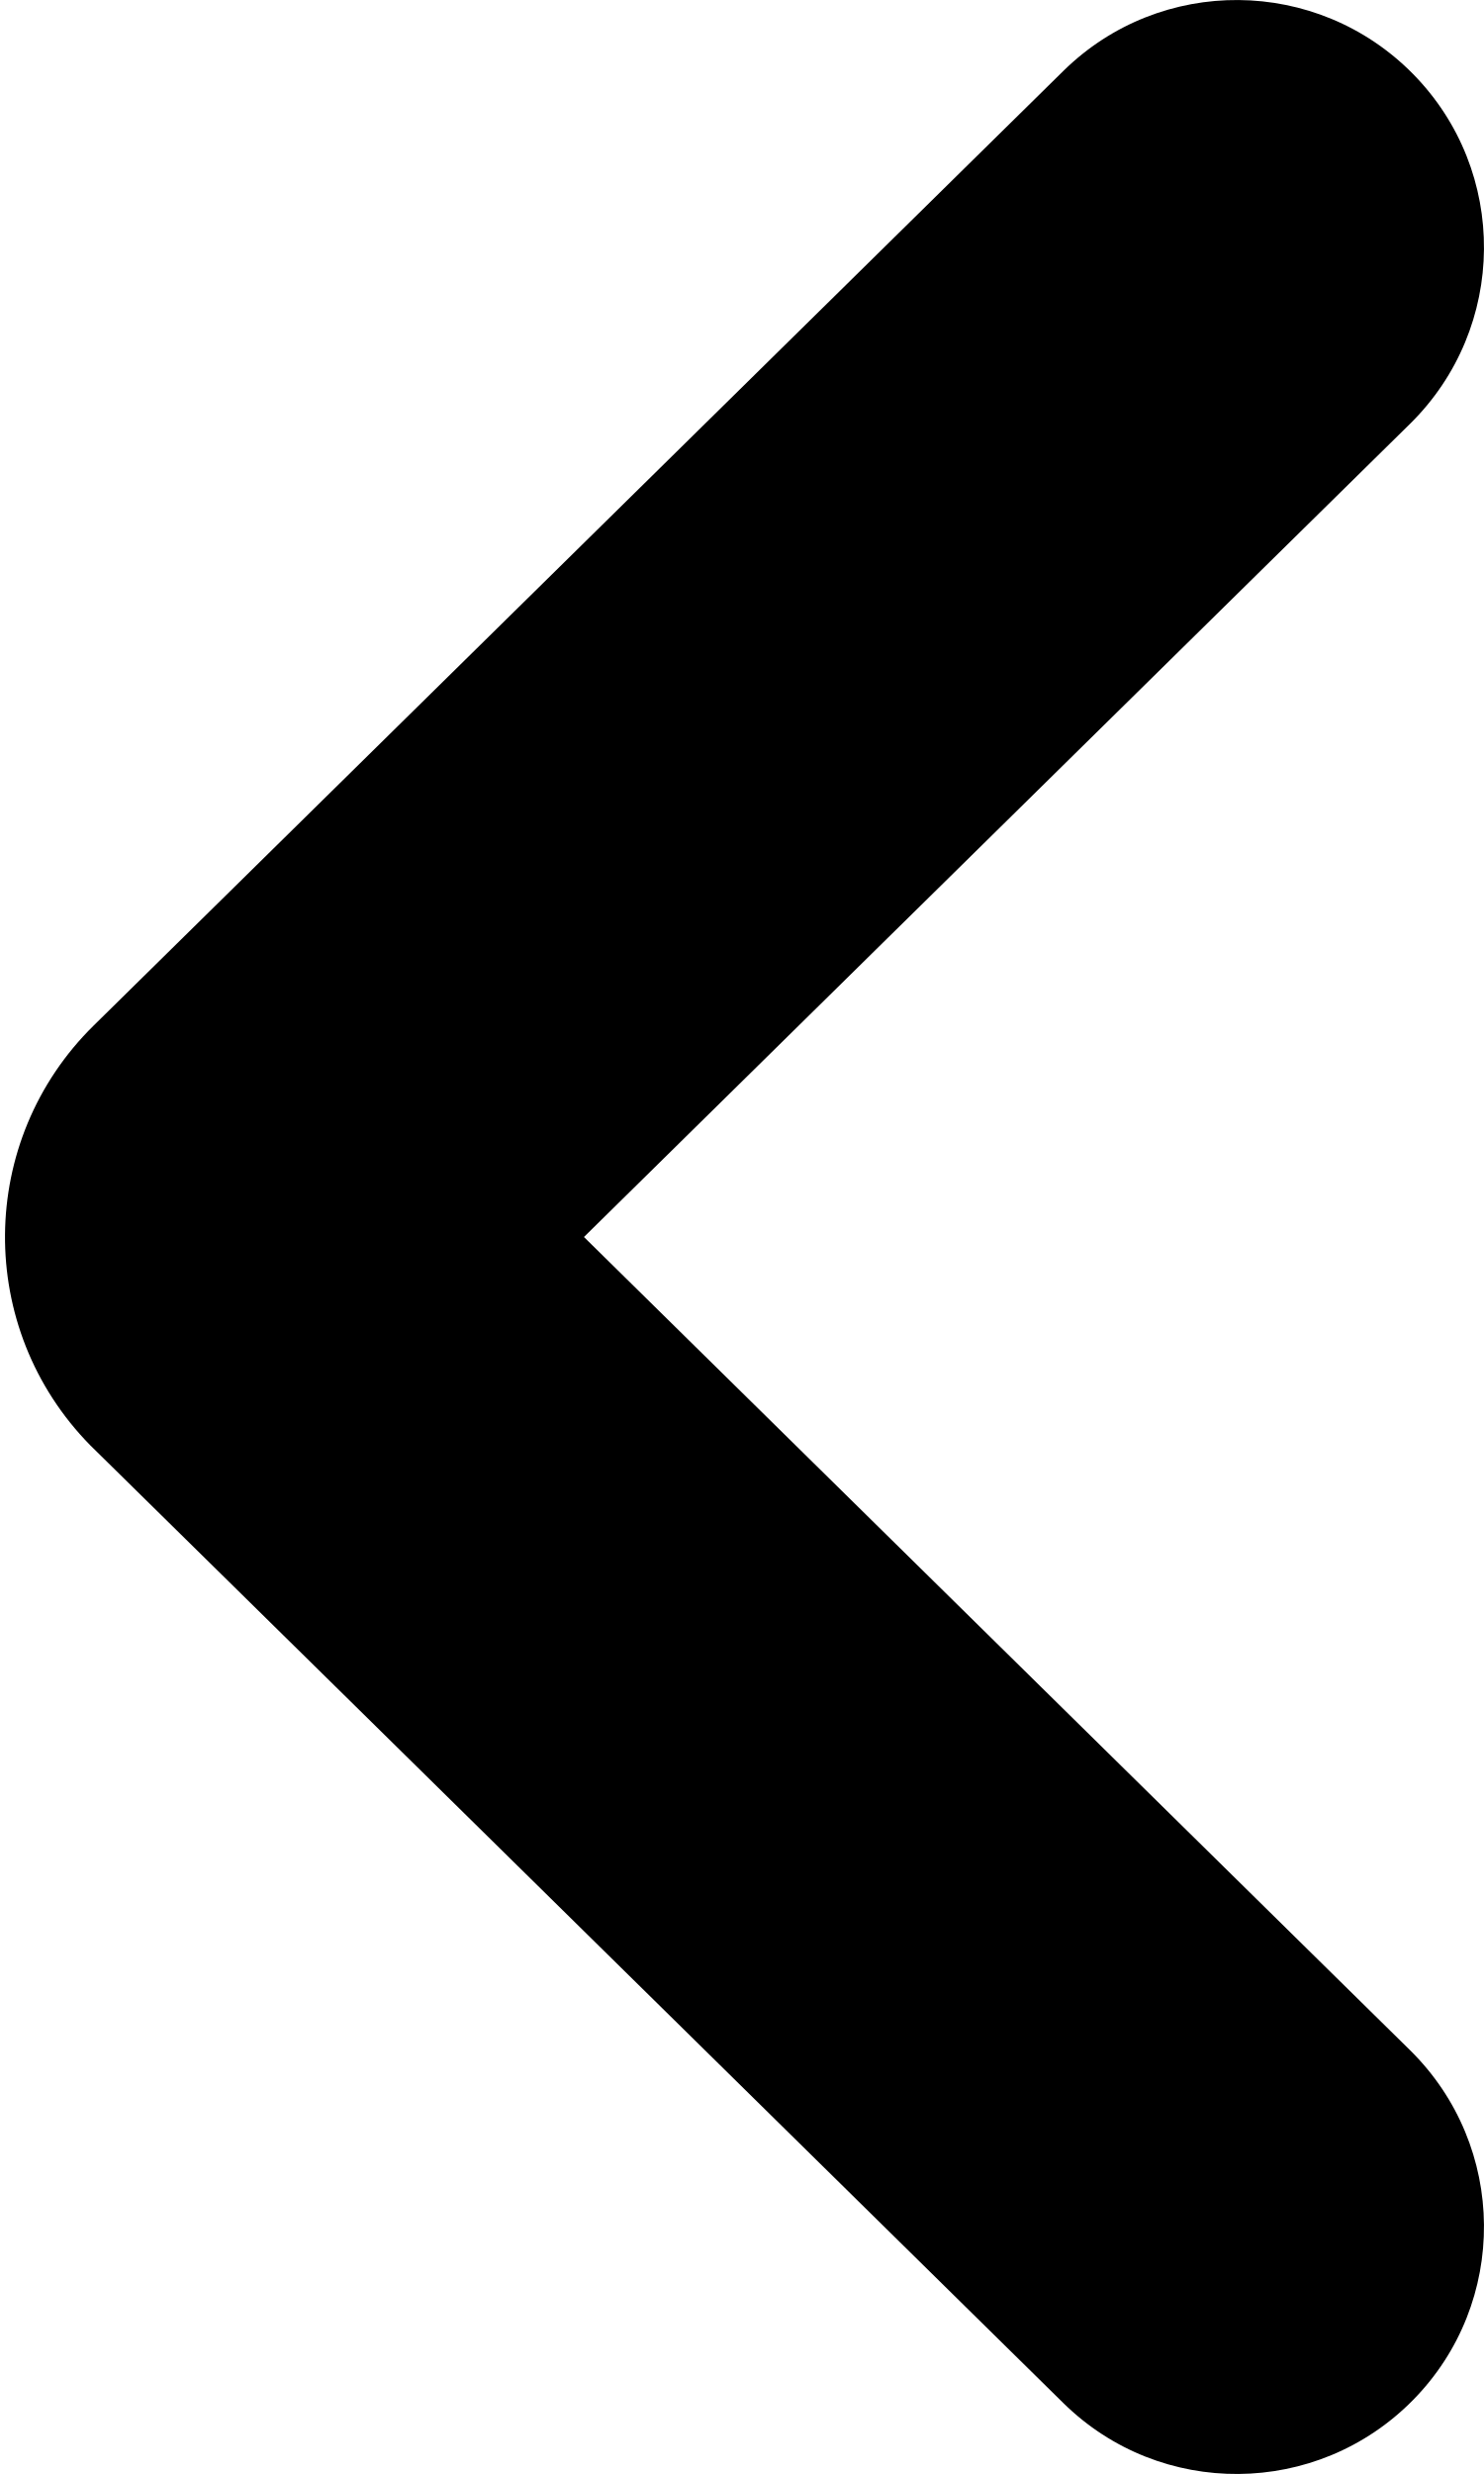
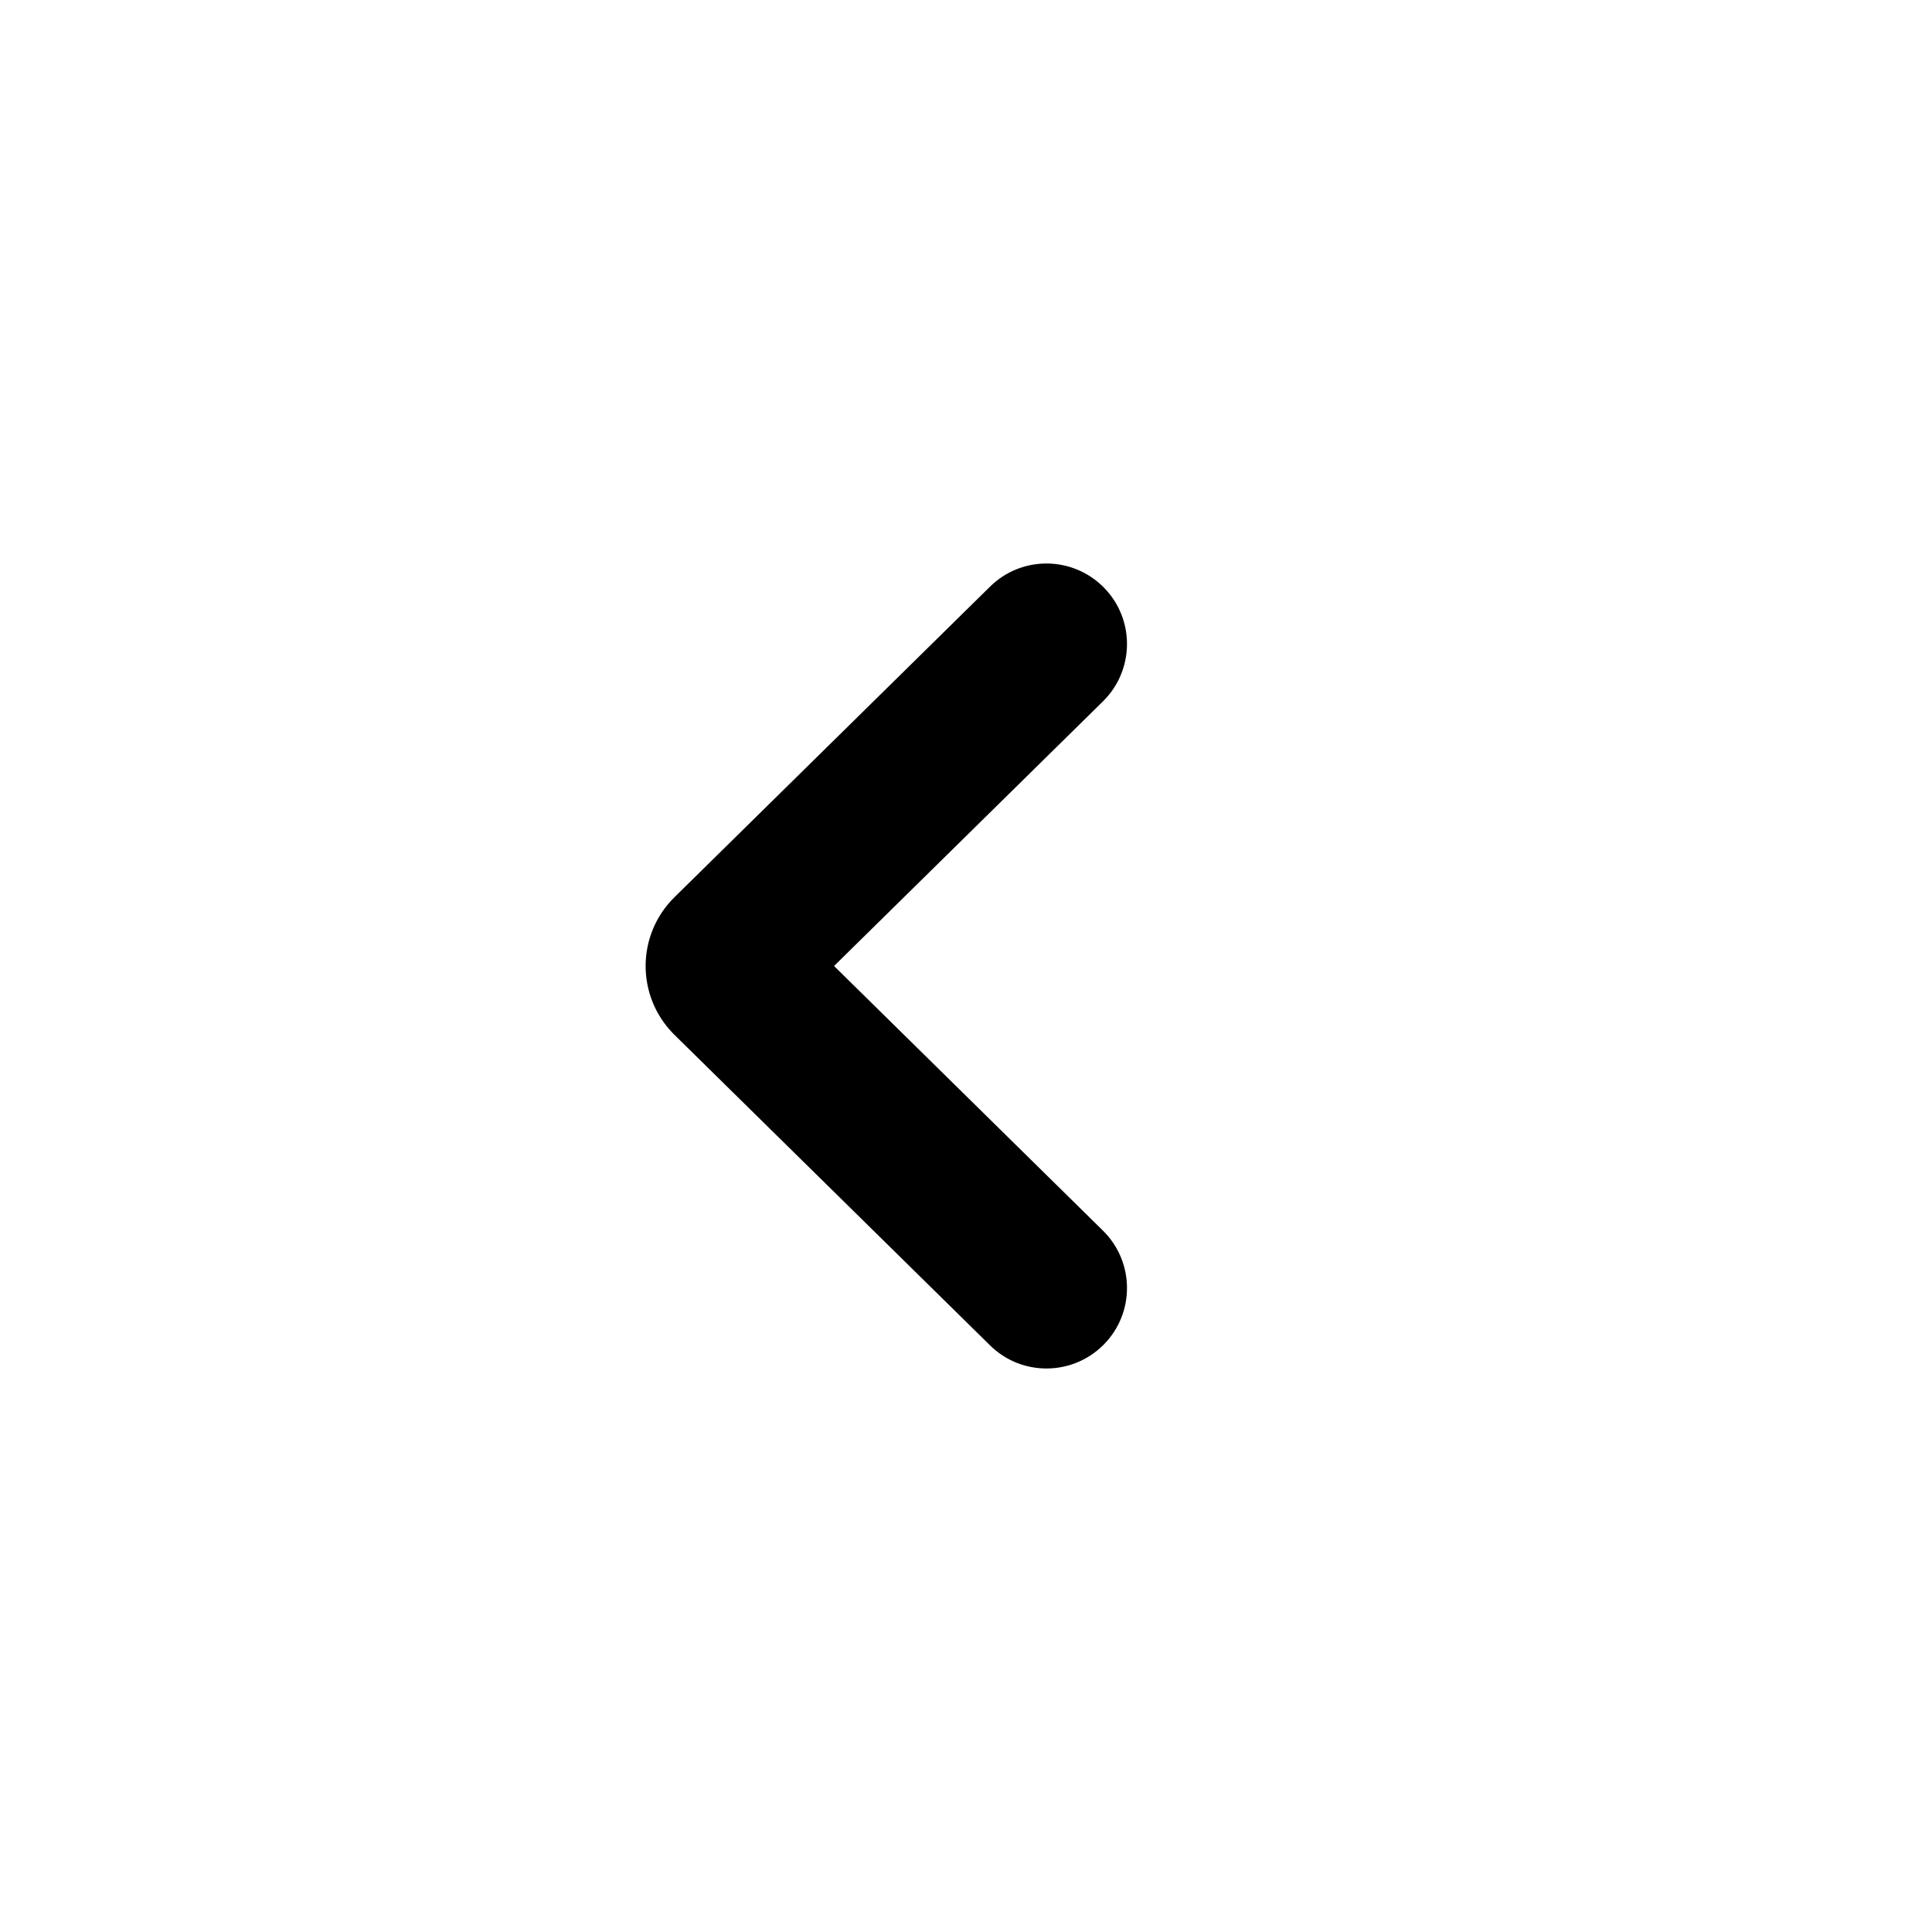
- <svg viewBox="0 0 6 10" version="1.1">
-   <path transform="translate(3, 5) rotate(90) translate(-11, -12) translate(6, 9)" d="M1.713,0.299 C1.325,-0.095 0.692,-0.1 0.299,0.287 C-0.095,0.675 -0.1,1.308 0.287,1.701 L4.145,5.621 C4.61,6.094 5.369,6.1 5.842,5.635 C5.846,5.63 7.137,4.319 9.713,1.701 C10.1,1.308 10.095,0.675 9.701,0.287 C9.308,-0.1 8.675,-0.095 8.287,0.299 L5,3.639 L1.713,0.299 Z" id="path-1" />
+ <svg xmlns="http://www.w3.org/2000/svg" viewBox="0 0 24 24">
+   <path transform="translate(11, 12) rotate(90) translate(-11, -12) translate(6, 9)" d="M1.713,0.299 C1.325,-0.095 0.692,-0.1 0.299,0.287 C-0.095,0.675 -0.1,1.308 0.287,1.701 L4.145,5.621 C4.61,6.094 5.369,6.1 5.842,5.635 C5.846,5.63 7.137,4.319 9.713,1.701 C10.1,1.308 10.095,0.675 9.701,0.287 C9.308,-0.1 8.675,-0.095 8.287,0.299 L5,3.639 L1.713,0.299 Z" id="path-1" />
</svg>
